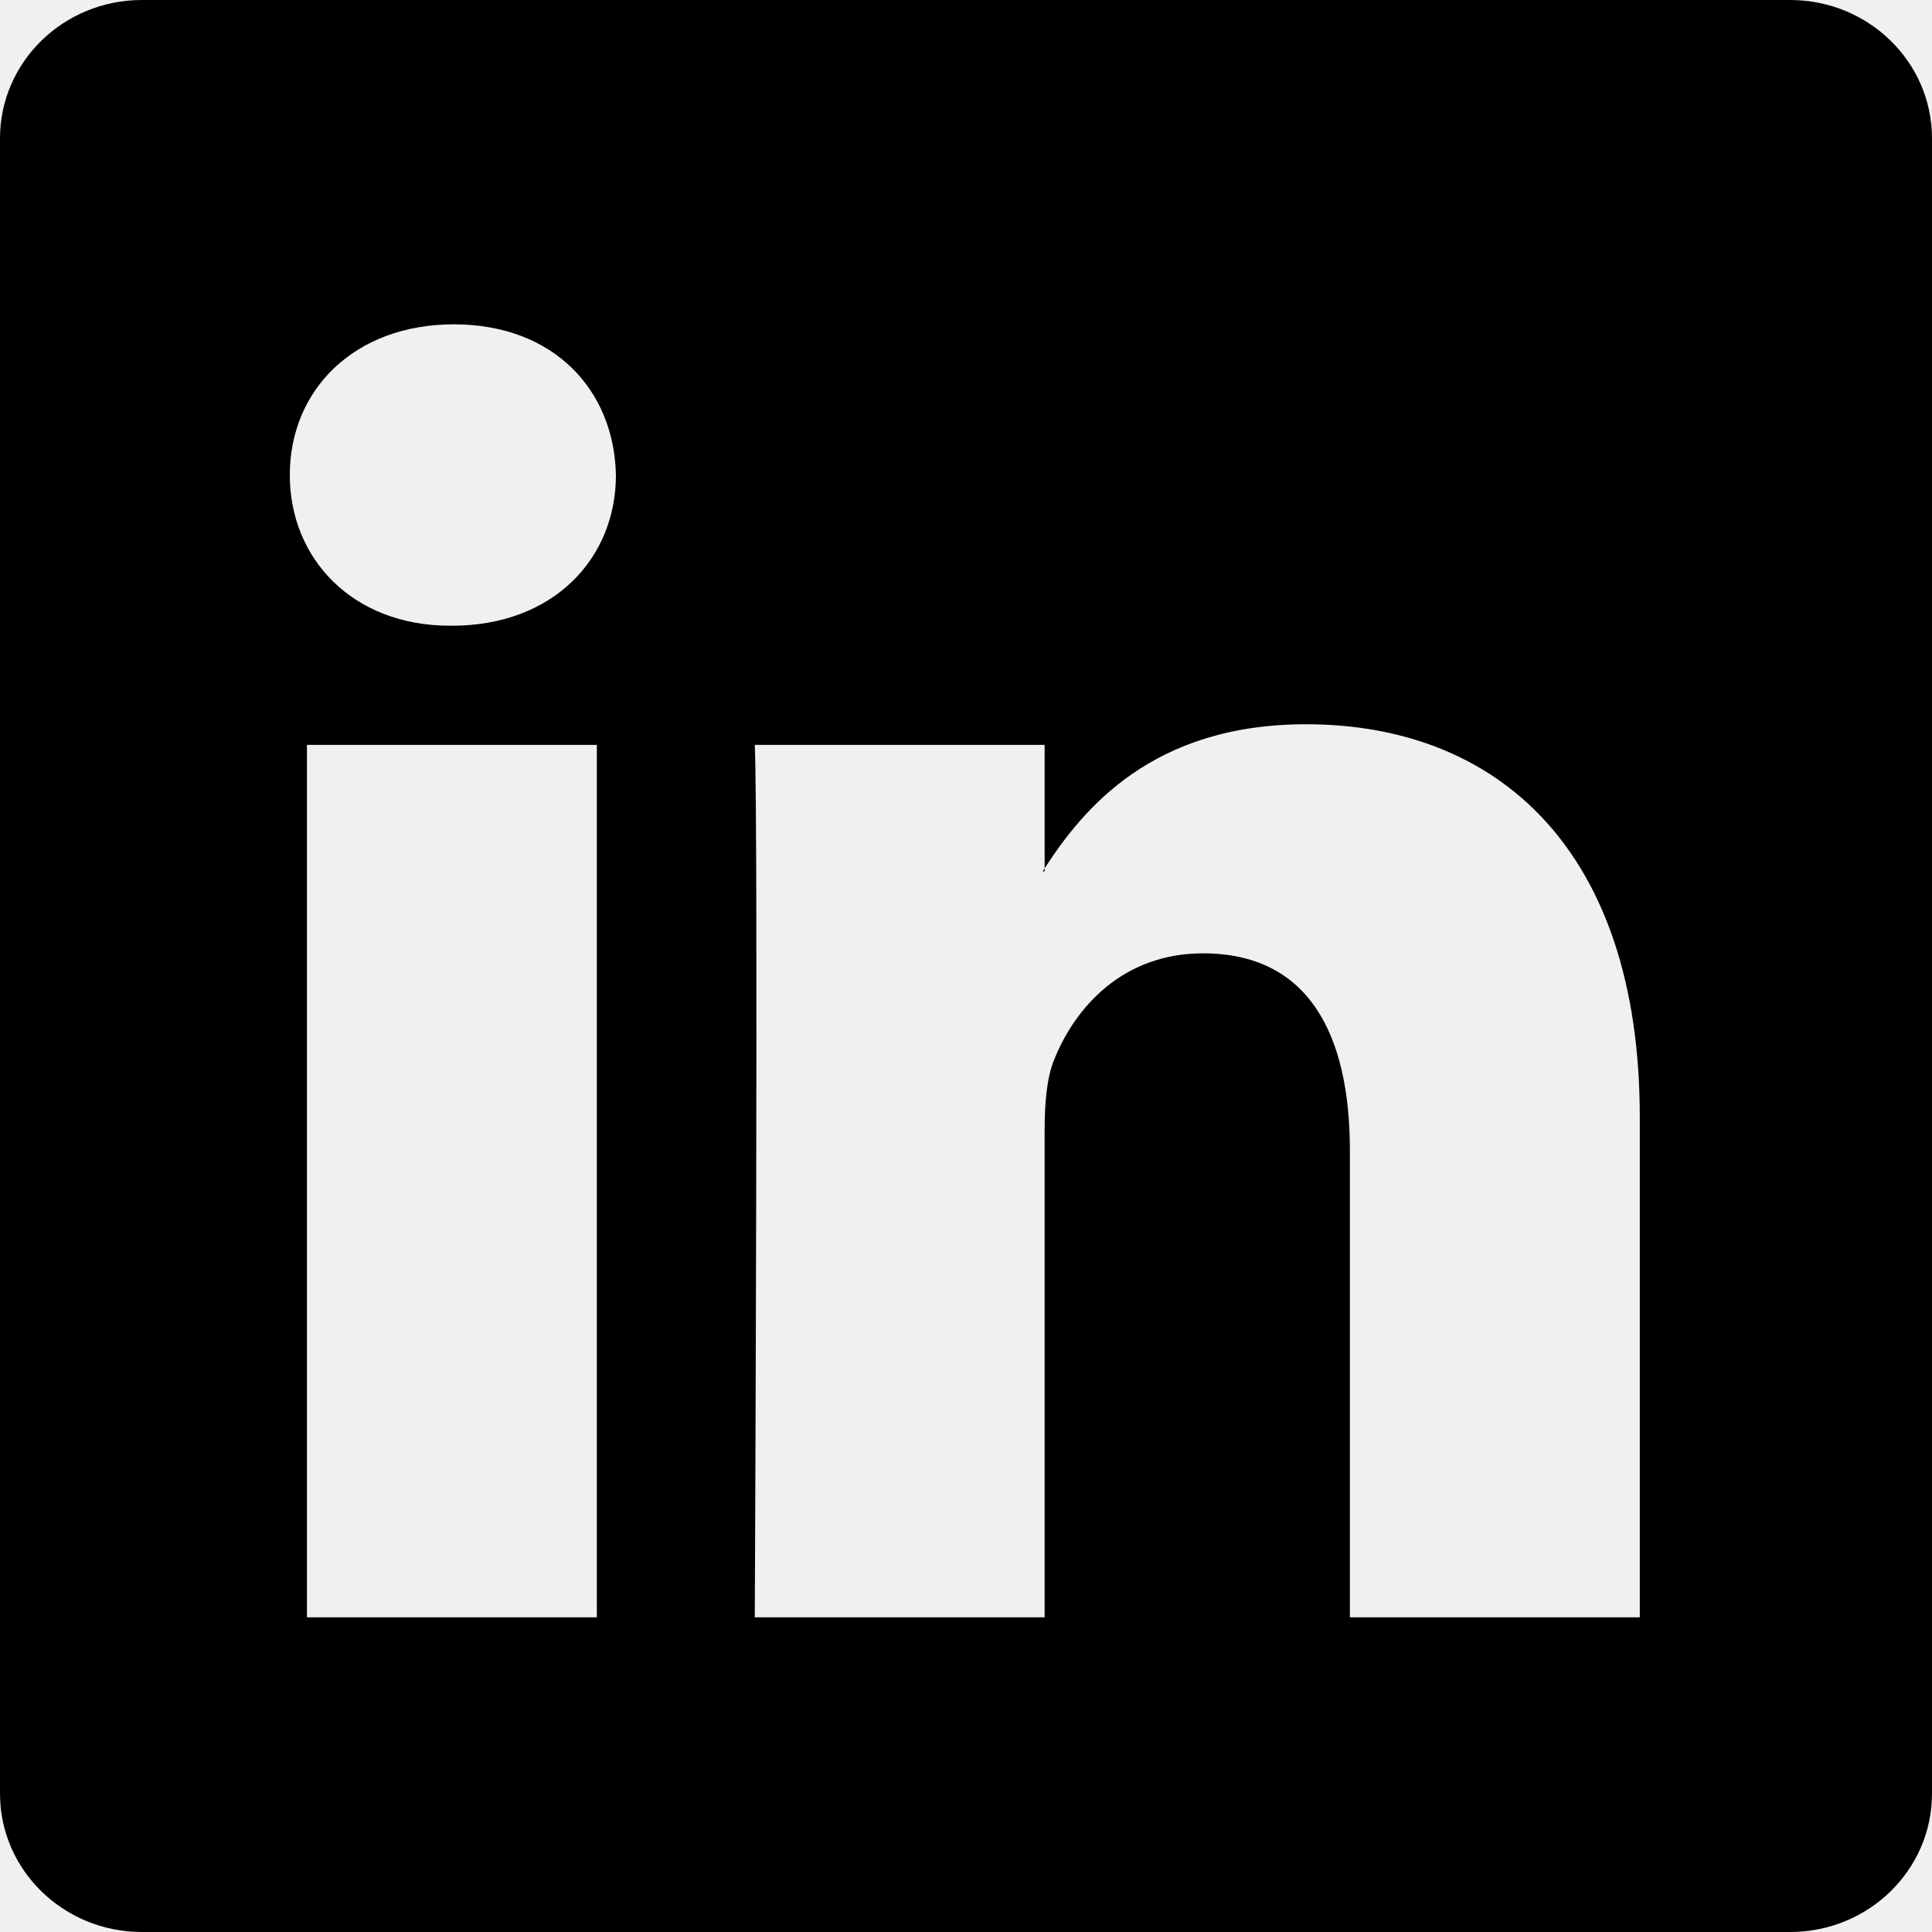
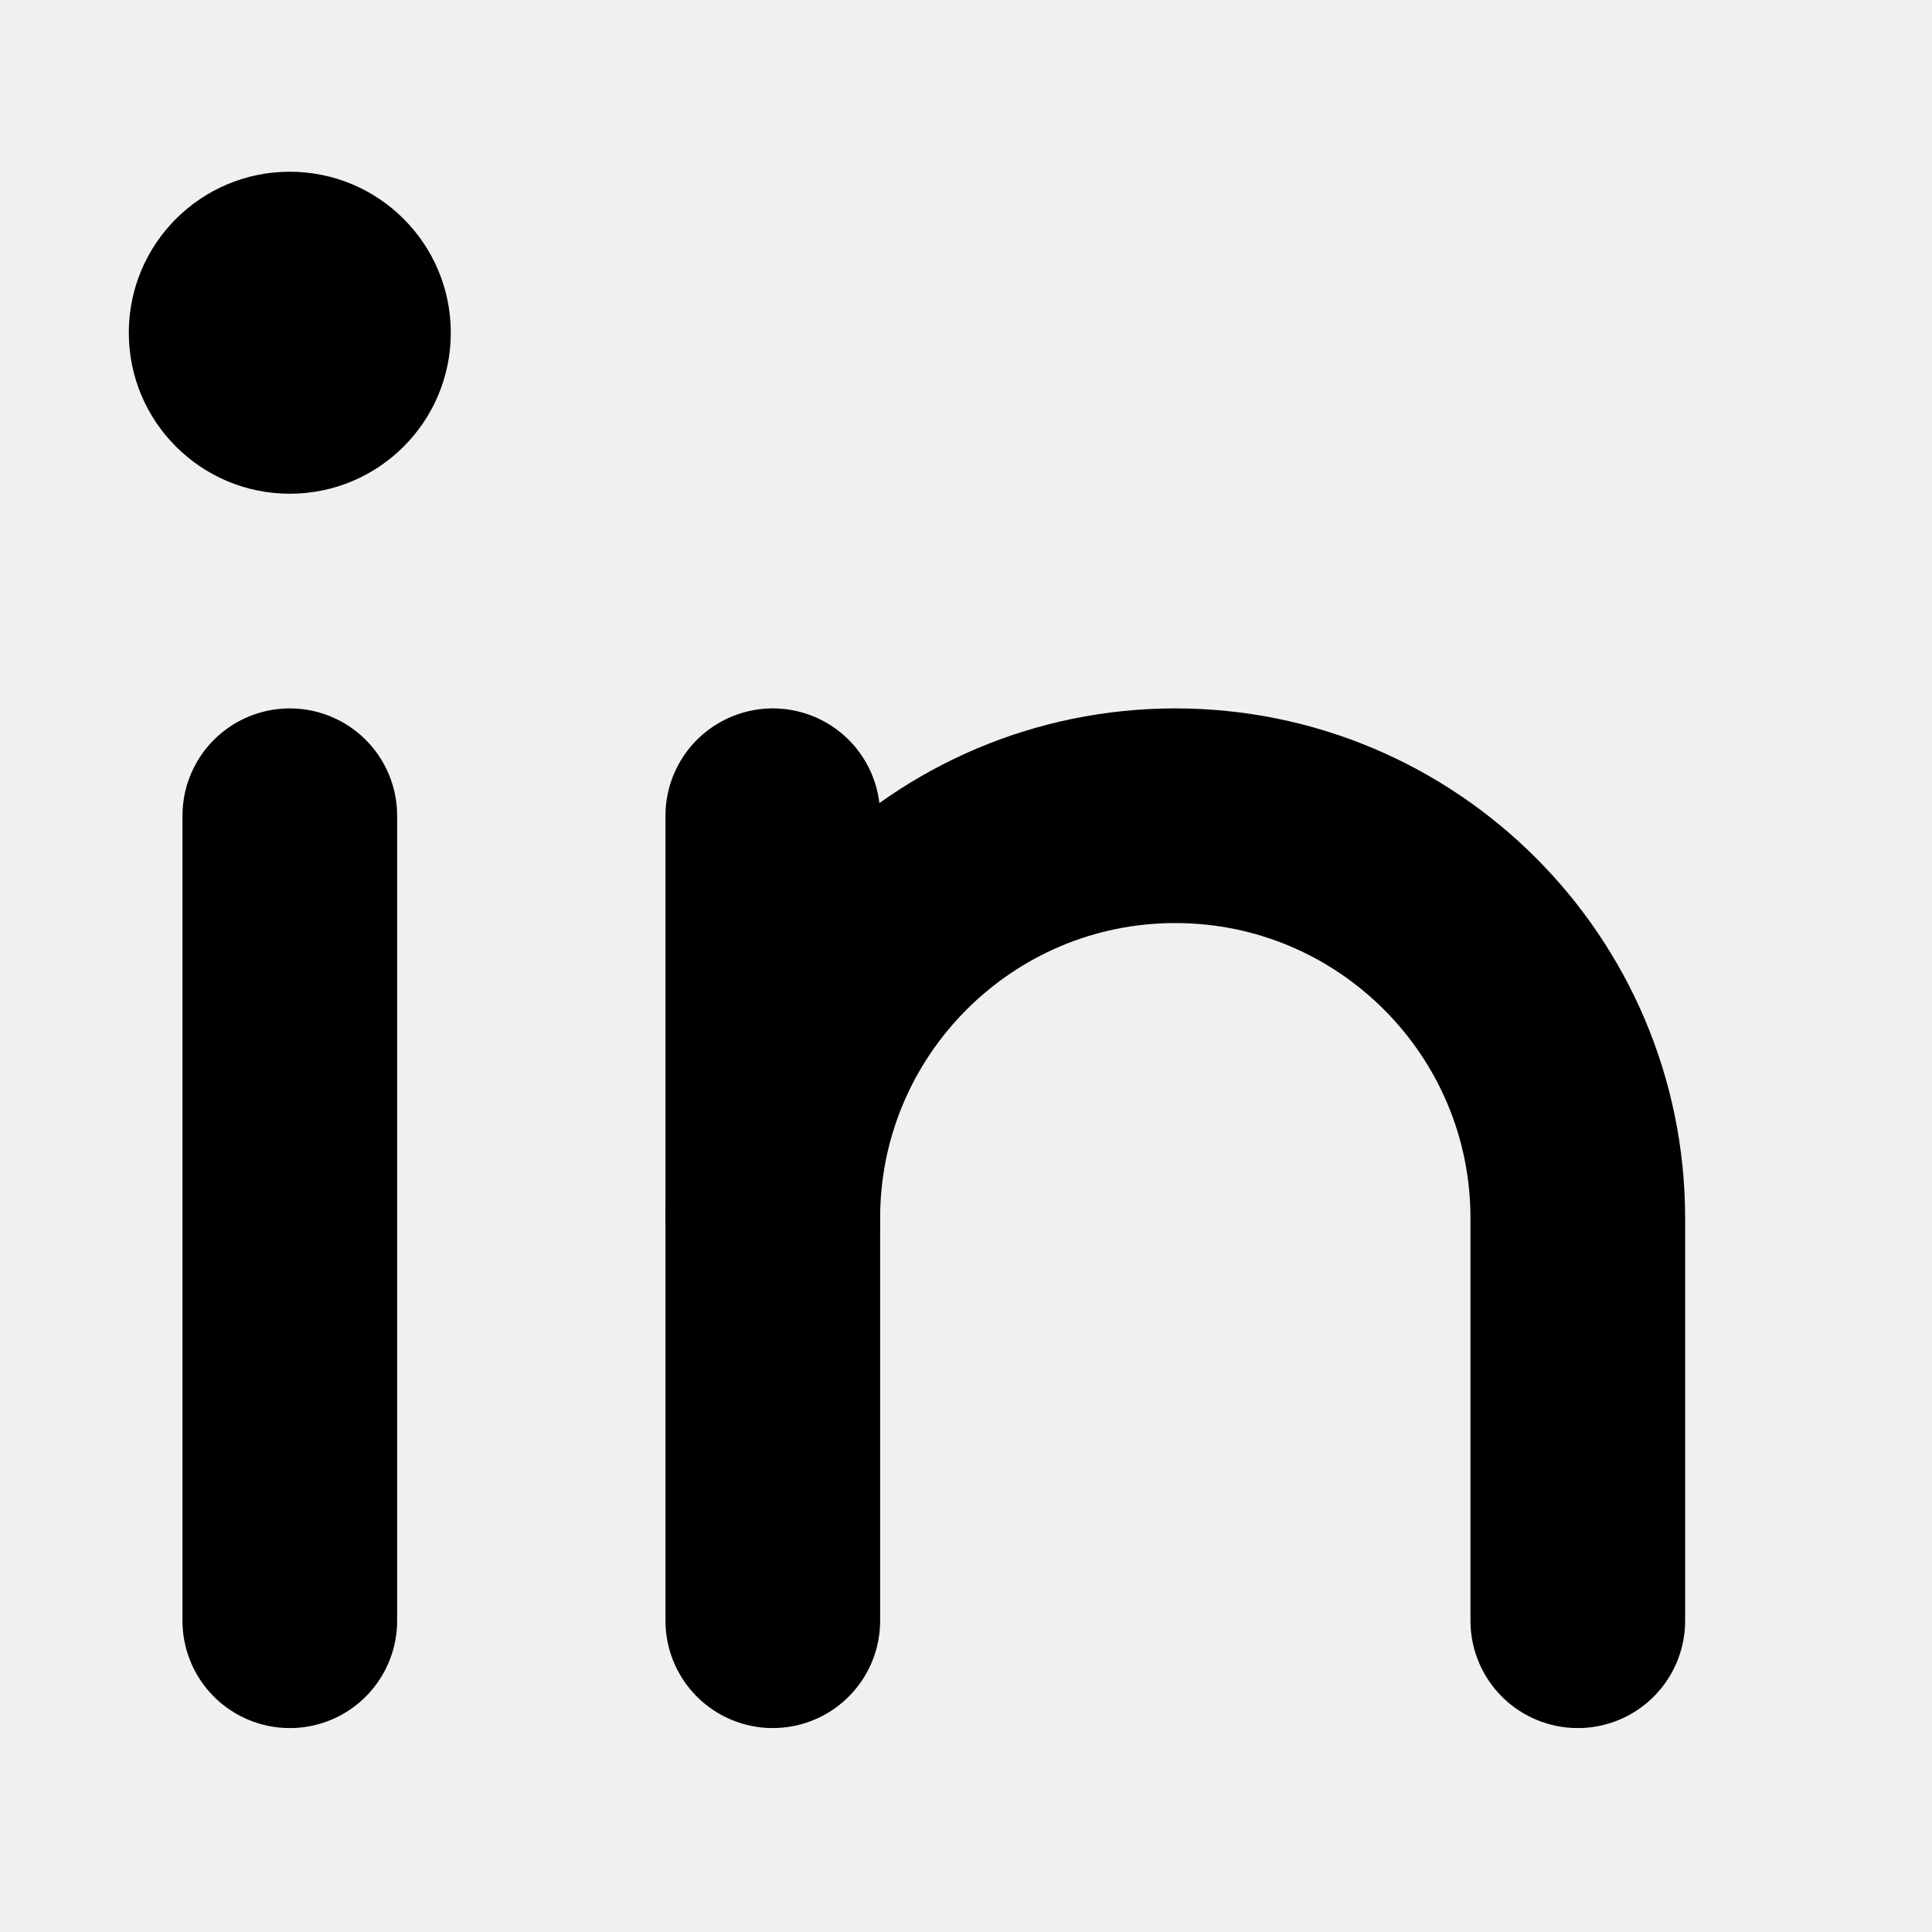
- <svg xmlns="http://www.w3.org/2000/svg" width="40" height="40" viewBox="0 0 40 40" fill="none">
-   <g clip-path="url(#clip0_39_2)">
-     <path d="M0 2.865C0 1.282 1.315 0 2.938 0H37.062C38.685 0 40 1.282 40 2.865V37.135C40 38.718 38.685 40 37.062 40H2.938C1.315 40 0 38.718 0 37.135V2.865ZM12.357 33.485V15.422H6.355V33.485H12.357ZM9.357 12.955C11.45 12.955 12.752 11.57 12.752 9.835C12.715 8.062 11.453 6.715 9.398 6.715C7.343 6.715 6 8.065 6 9.835C6 11.57 7.303 12.955 9.318 12.955H9.357ZM21.628 33.485V23.398C21.628 22.858 21.668 22.317 21.828 21.933C22.26 20.855 23.247 19.738 24.907 19.738C27.08 19.738 27.948 21.392 27.948 23.823V33.485H33.95V23.125C33.95 17.575 30.99 14.995 27.04 14.995C23.855 14.995 22.427 16.745 21.628 17.977V18.04H21.587L21.628 17.977V15.422H15.627C15.703 17.117 15.627 33.485 15.627 33.485H21.628Z" fill="black" />
-   </g>
-   <defs>
-     <clipPath id="clip0_39_2">
-       <rect width="40" height="40" fill="white" />
-     </clipPath>
-   </defs>
+ <svg xmlns="http://www.w3.org/2000/svg" width="36" height="36" viewBox="0 0 36 36" fill="none">
+   <path d="M5.4 9.2C7.057 9.2 8.4 7.857 8.4 6.2C8.4 4.543 7.057 3.2 5.4 3.2C3.743 3.2 2.4 4.543 2.4 6.2C2.4 7.857 3.743 9.2 5.4 9.2Z" fill="black" />
+   <path d="M5.4 15.2V30.2" stroke="black" stroke-width="4" stroke-linecap="round" stroke-linejoin="round" />
+   <path d="M14.4 15.2V30.2" stroke="black" stroke-width="4" stroke-linecap="round" stroke-linejoin="round" />
+   <path d="M14.4 22.7C14.4 18.56 17.76 15.2 21.9 15.2C26.04 15.2 29.4 18.56 29.4 22.7V30.2" stroke="black" stroke-width="4" stroke-linecap="round" stroke-linejoin="round" />
</svg>
